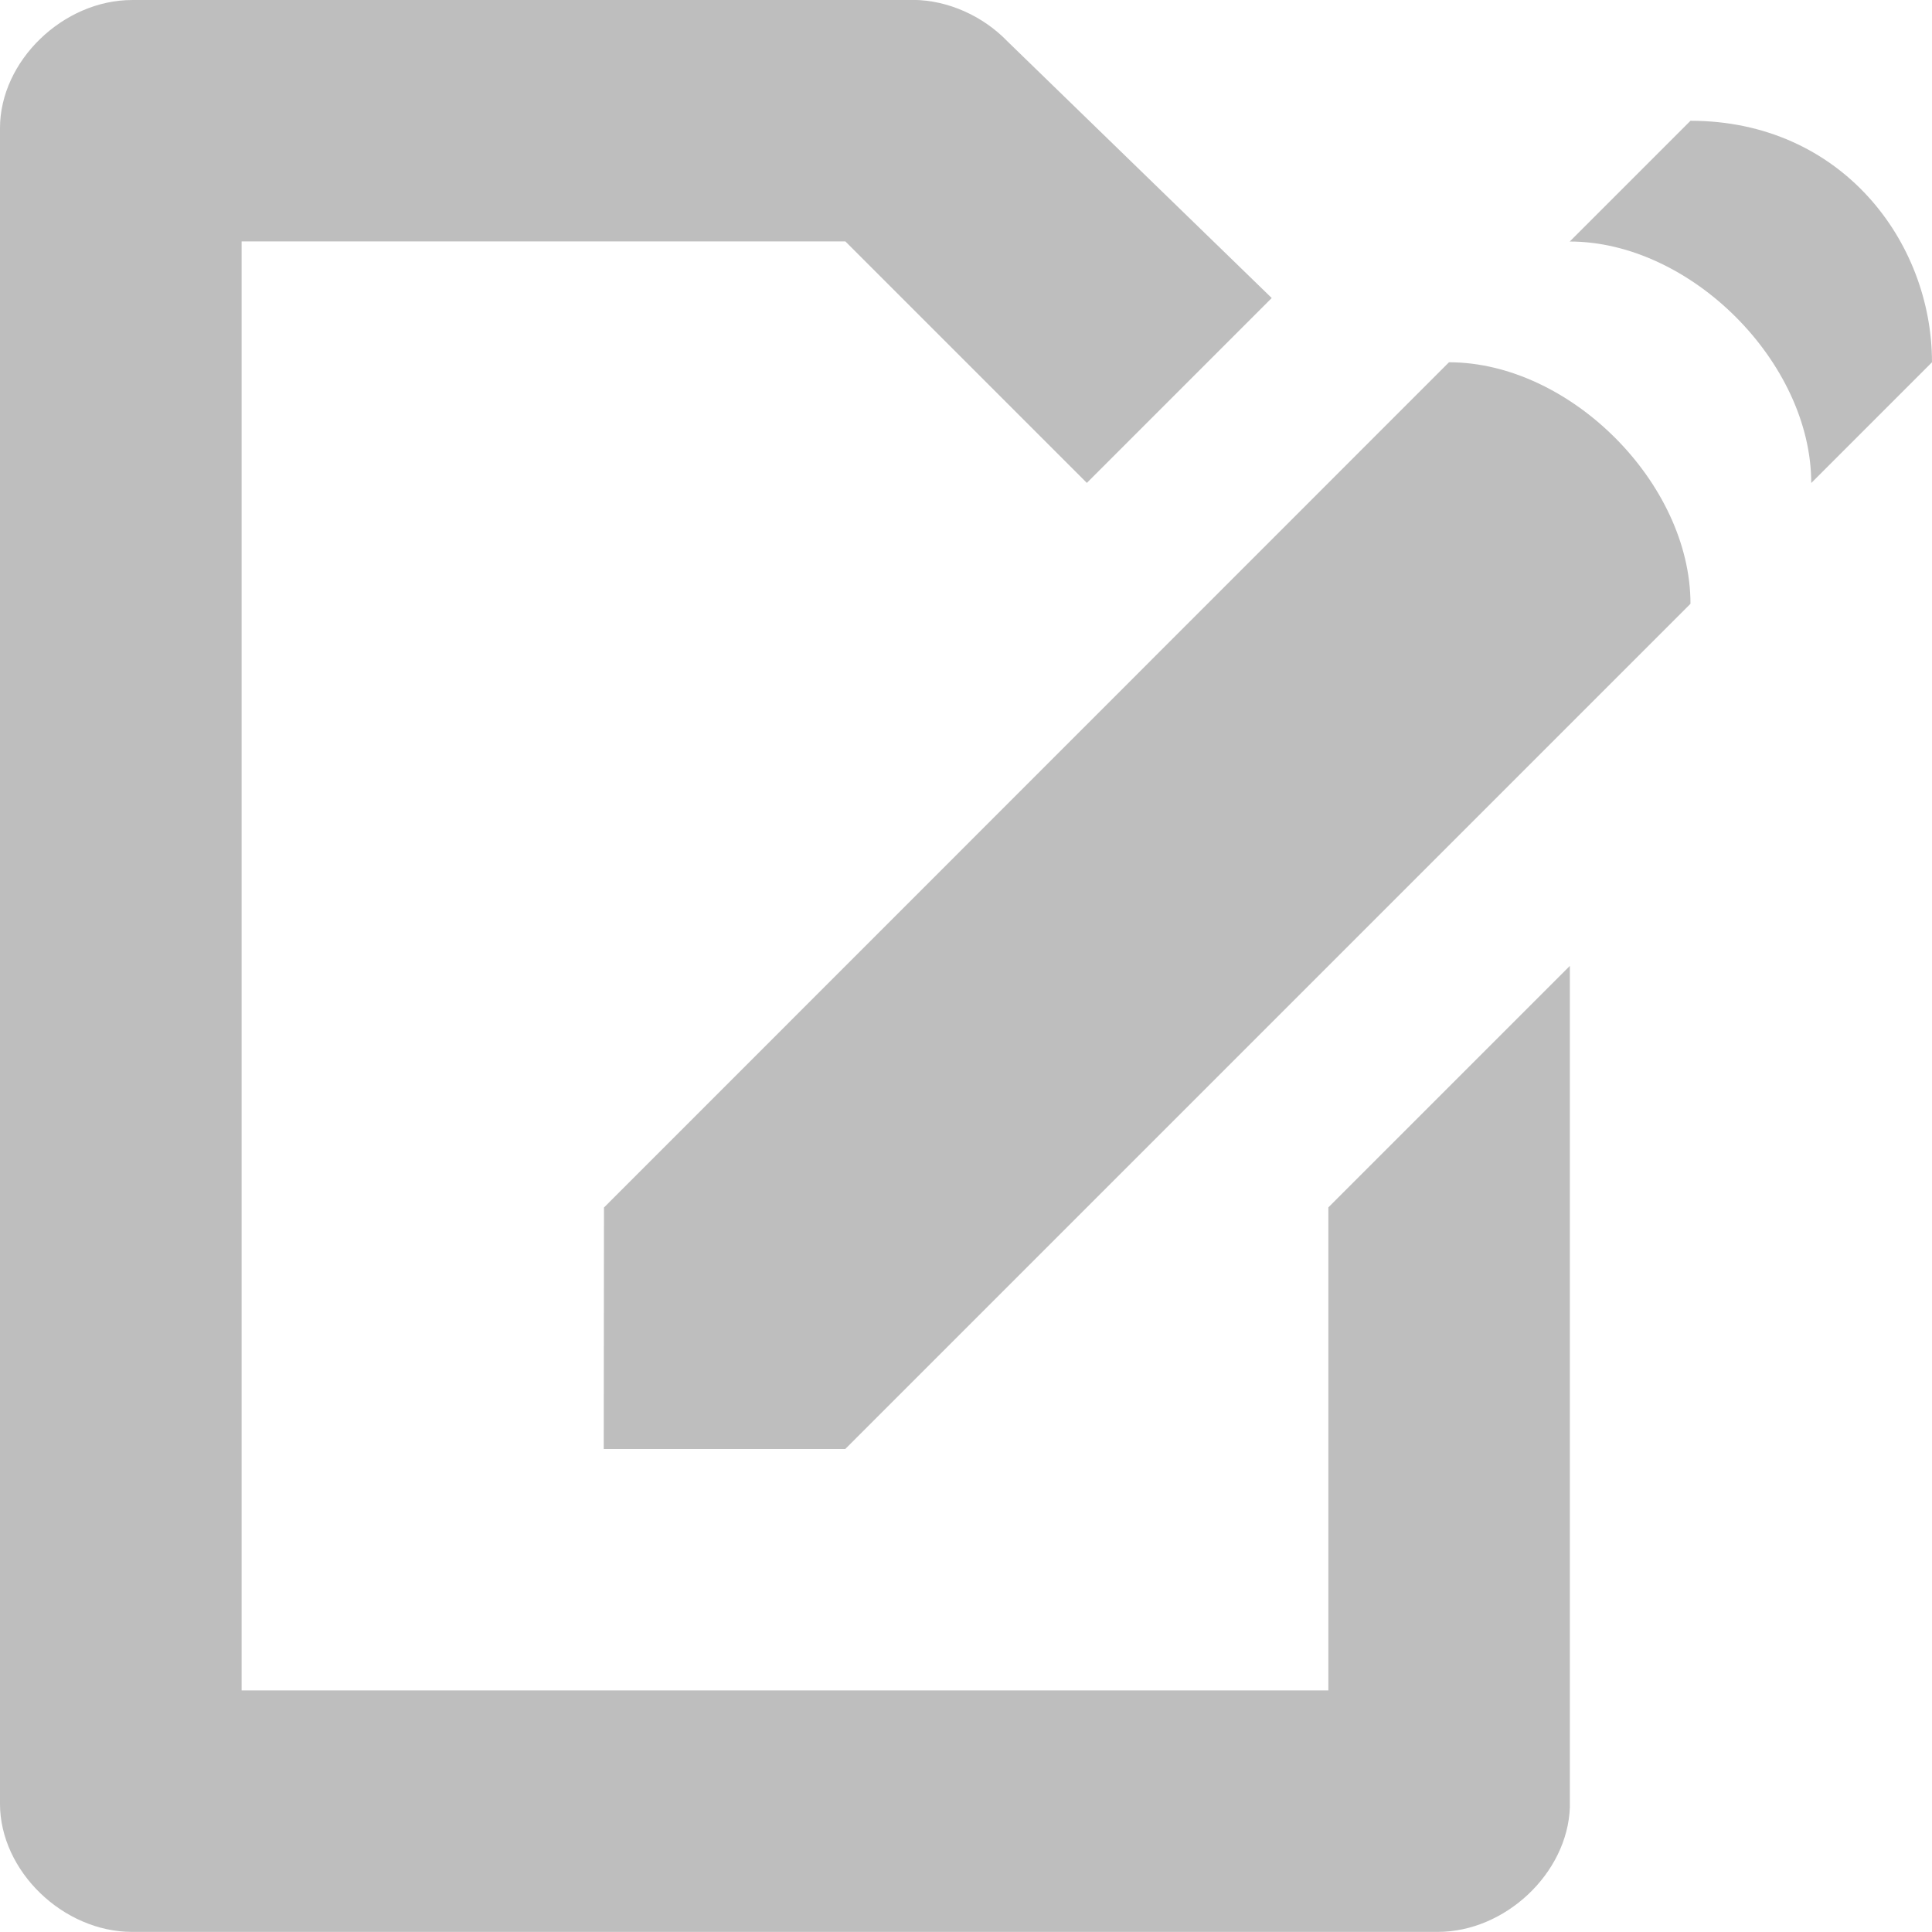
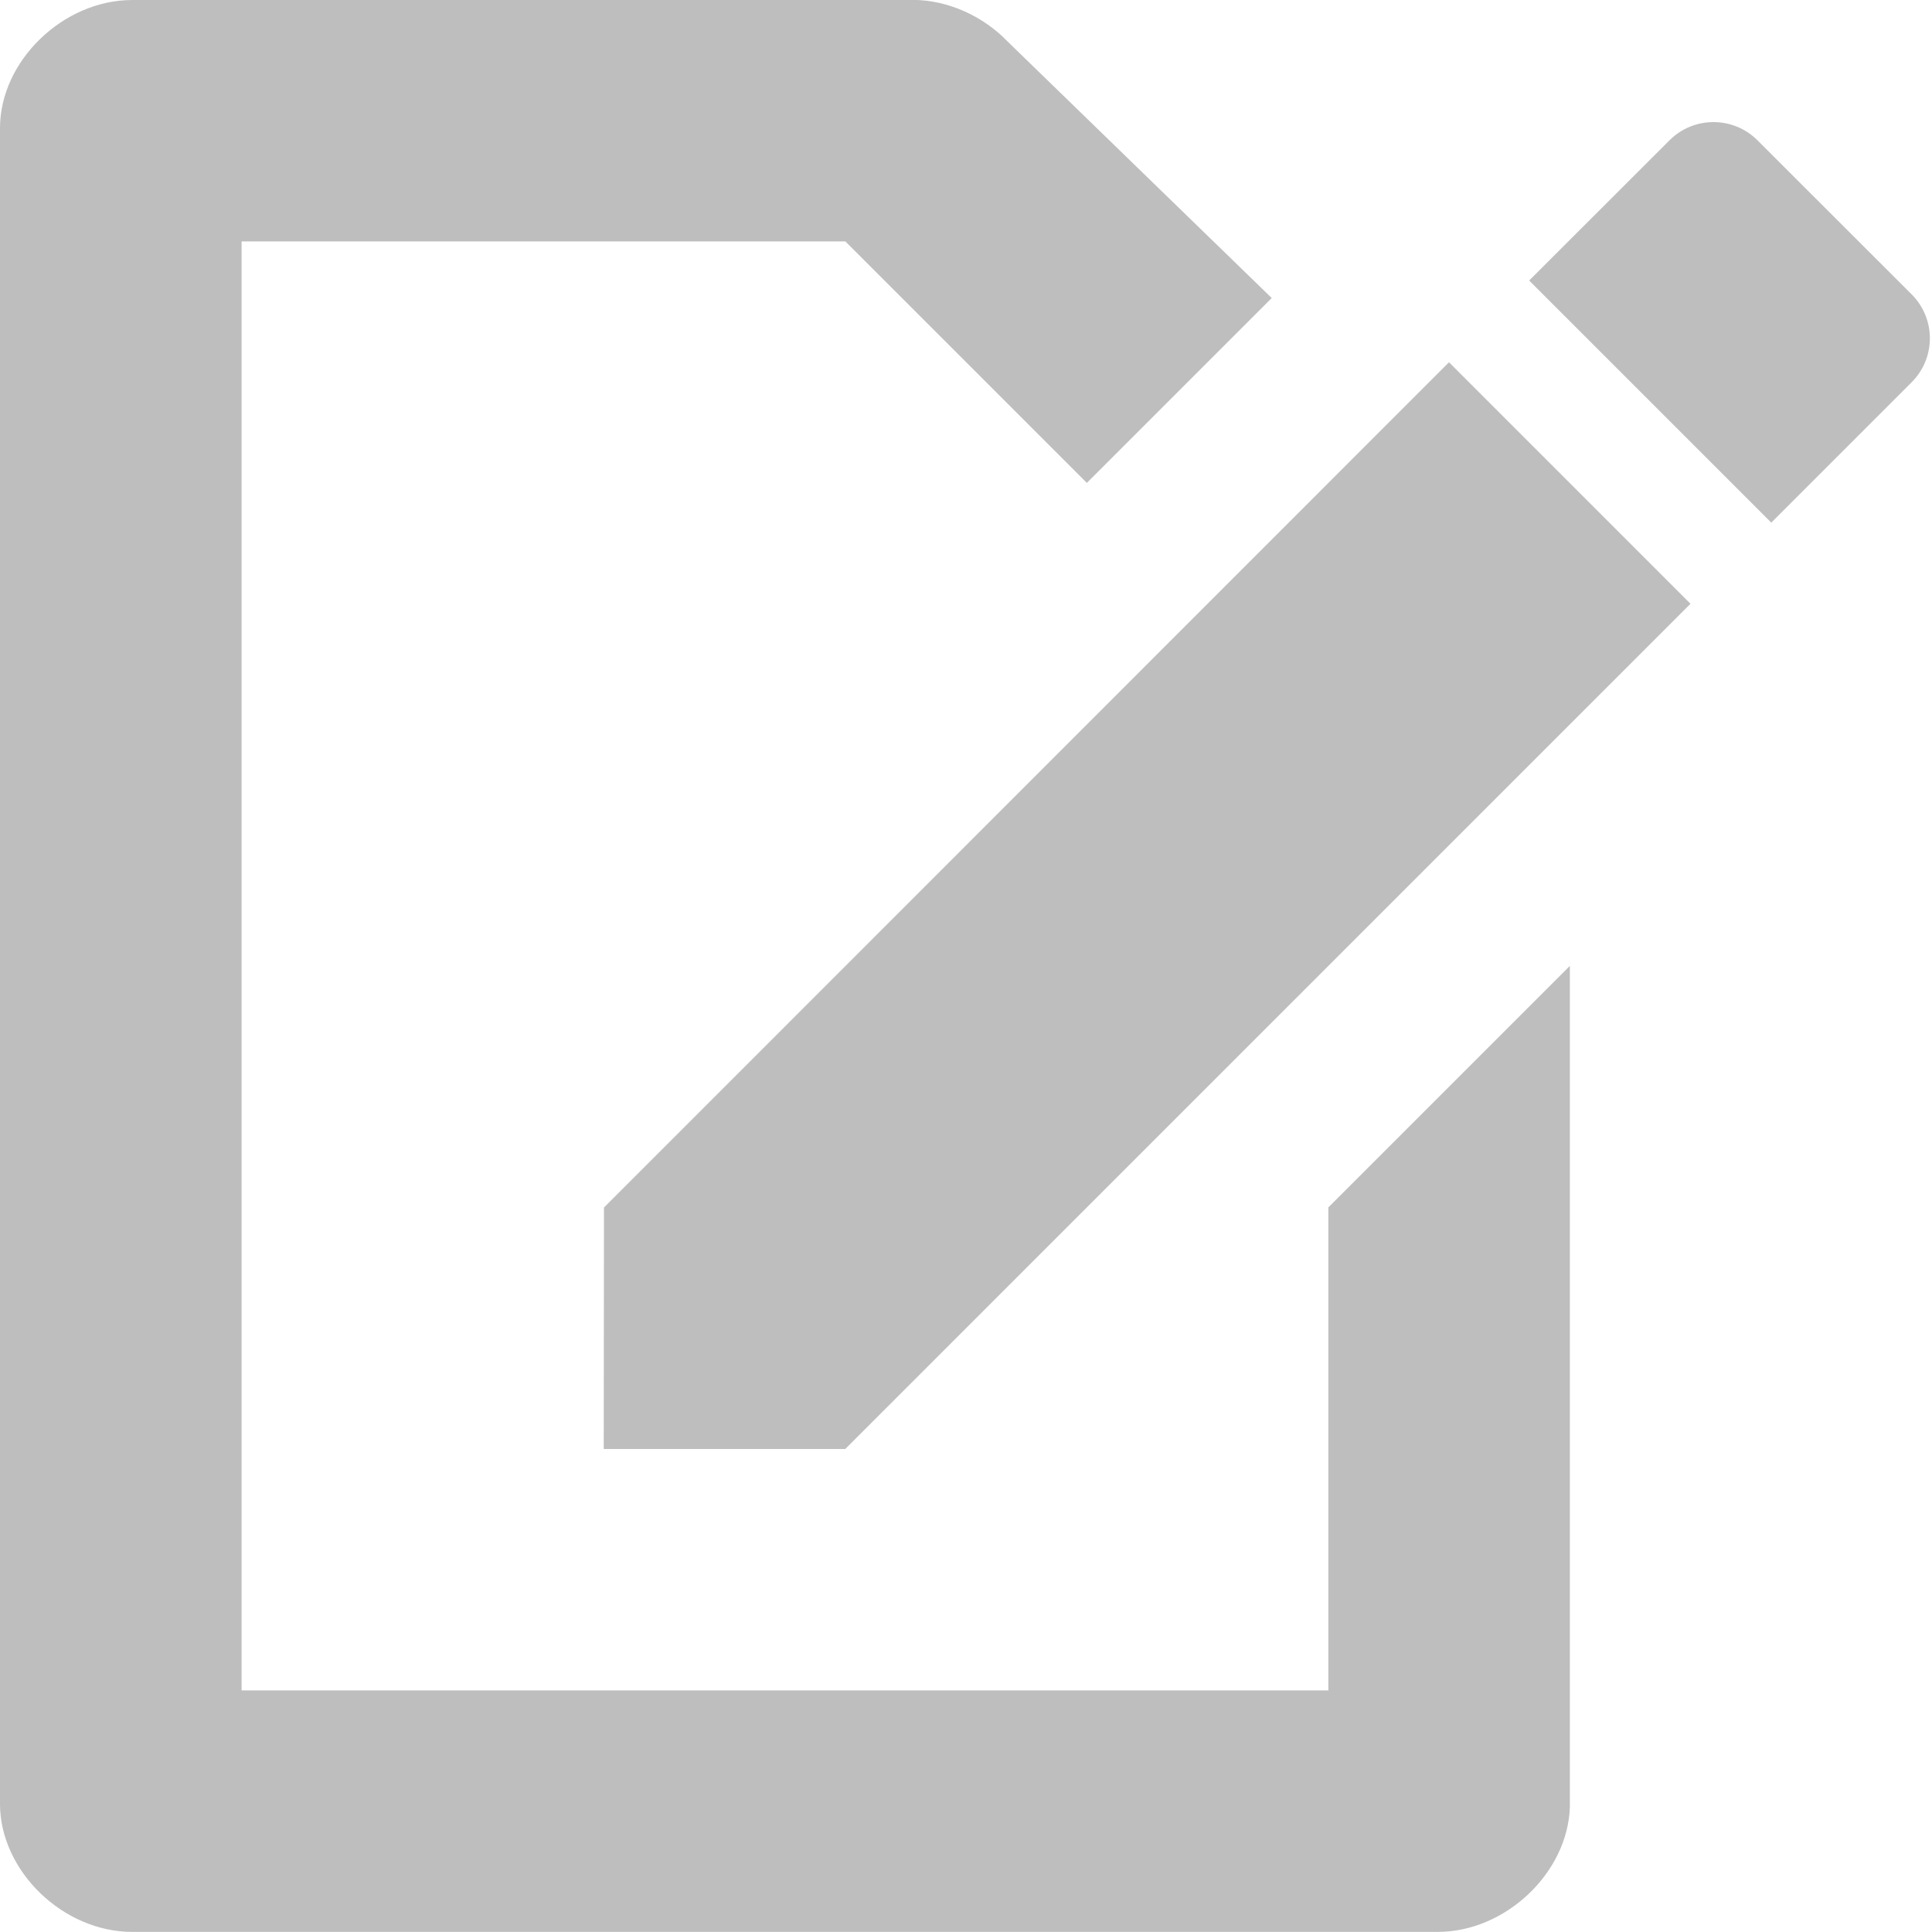
- <svg xmlns="http://www.w3.org/2000/svg" height="16" id="svg7384" version="1.1" width="16">
-   <defs id="defs7386" />
+ <svg xmlns="http://www.w3.org/2000/svg" xmlns:ns1="http://www.openswatchbook.org/uri/2009/osb" height="16" id="svg7384" version="1.1" width="16">
+   <defs id="defs7386">
+     <linearGradient gradientTransform="matrix(-2.736579,0.2820293,-0.1890831,-0.9998832,239.5401,-879.4556)" id="linearGradient19282" ns1:paint="solid">
+       <stop id="stop19284" offset="0" style="stop-color:#666666;stop-opacity:1;" />
+     </linearGradient>
+   </defs>
  <g id="layer9" style="display:inline" transform="translate(-283.0291,-629.0258)" />
-   <g id="layer10" transform="translate(-283.0291,-629.0258)" />
+   <g id="layer10" style="display:inline" transform="translate(-283.0291,-629.0258)" />
  <g id="layer11" transform="translate(-283.0291,-629.0258)">
-     <path d="m 288.031,639.026 6.998,-7 c 1,0 2,1 2,2 l -7,7 -2,0 z" id="path2273-6-2" style="fill:#bebebe;fill-opacity:1;fill-rule:evenodd;stroke:none" />
-     <path d="m 296.029,631.026 c 1,0 2,1 2,2 l 1,-1 c 0,-1 -0.752,-2 -2,-2 z" id="path4113-1-6-3" style="fill:#bebebe;fill-opacity:1;fill-rule:nonzero;stroke:none;stroke-width:1;marker:none;visibility:visible;display:inline;overflow:visible;enable-background:new" />
-     <path d="m 284.123,629.026 c -0.569,5e-5 -1.094,0.503 -1.094,1.062 l 0,12.844 0,0.25 0,0.781 c 5e-5,0.56 0.525,1.062 1.094,1.062 l 4.344,0 1.125,0 5.344,0 c 0.558,-5e-5 1.074,-0.485 1.094,-1.031 3.9e-4,-0.011 0,-0.02 0,-0.031 l 0,-6.938 -2,2 0,4 -9,0 0,-12 5,0 2,2 1.531,-1.531 -2.188,-2.125 c -0.2,-0.208 -0.49,-0.342 -0.781,-0.344 z" id="path6682-6" style="font-size:medium;font-style:normal;font-variant:normal;font-weight:normal;font-stretch:normal;text-indent:0;text-align:start;text-decoration:none;line-height:normal;letter-spacing:normal;word-spacing:normal;text-transform:none;direction:ltr;block-progression:tb;writing-mode:lr-tb;text-anchor:start;baseline-shift:baseline;color:#000000;fill:#bebebe;fill-opacity:1;stroke:none;stroke-width:2;marker:none;visibility:visible;display:inline;overflow:visible;enable-background:accumulate;font-family:Sans;-inkscape-font-specification:Sans" />
+     <path d="m 288.031,639.026 6.998,-7 2,2 -7,7 -2,0 z" id="path2273-6-2" style="fill:#bebebe;fill-opacity:1;fill-rule:evenodd;stroke:none" />
+     <path d="m 284.123,629.026 c -0.569,5e-5 -1.094,0.503 -1.094,1.062 l 0,12.844 0,0.25 0,0.781 c 5e-5,0.56 0.525,1.062 1.094,1.062 l 4.344,0 1.125,0 5.344,0 c 0.558,-5e-5 1.074,-0.485 1.094,-1.031 3.9e-4,-0.011 0,-0.02 0,-0.031 l 0,-6.938 -2,2 0,4 -9,0 0,-12 5,0 2,2 1.531,-1.531 -2.188,-2.125 c -0.2,-0.208 -0.49,-0.342 -0.781,-0.344 z" id="path6682-6" style="color:#000000;font-style:normal;font-variant:normal;font-weight:normal;font-stretch:normal;font-size:medium;line-height:normal;font-family:Sans;-inkscape-font-specification:Sans;text-indent:0;text-align:start;text-decoration:none;text-decoration-line:none;letter-spacing:normal;word-spacing:normal;text-transform:none;direction:ltr;block-progression:tb;writing-mode:lr-tb;baseline-shift:baseline;text-anchor:start;display:inline;overflow:visible;visibility:visible;fill:#bebebe;fill-opacity:1;stroke:none;stroke-width:2;marker:none;enable-background:accumulate" />
+     <path d="m 297.219,630.037 c -0.132,0 -0.263,0.05 -0.364,0.151 l -1.162,1.161 2.005,2.005 1.162,-1.162 c 0.202,-0.202 0.202,-0.527 0,-0.729 l -1.276,-1.275 c -0.101,-0.101 -0.233,-0.151 -0.364,-0.151 z" id="rect9831-8" style="color:#000000;clip-rule:nonzero;display:inline;overflow:visible;visibility:visible;opacity:1;isolation:auto;mix-blend-mode:normal;color-interpolation:sRGB;color-interpolation-filters:linearRGB;solid-color:#000000;solid-opacity:1;fill:#bebebe;fill-opacity:1;fill-rule:evenodd;stroke:none;stroke-width:1;stroke-linecap:butt;stroke-linejoin:miter;stroke-miterlimit:4;stroke-dasharray:none;stroke-dashoffset:0;stroke-opacity:1;marker:none;marker-start:none;marker-mid:none;marker-end:none;paint-order:normal;color-rendering:auto;image-rendering:auto;shape-rendering:auto;text-rendering:auto;enable-background:accumulate" />
  </g>
-   <g id="layer13" transform="translate(-283.0291,-629.0258)" />
+   <g id="layer13" style="display:inline" transform="translate(-283.0291,-629.0258)" />
  <g id="layer14" transform="translate(-283.0291,-629.0258)" />
  <g id="layer15" style="display:inline" transform="translate(-283.0291,-629.0258)" />
  <g id="g71291" style="display:inline" transform="translate(-283.0291,-629.0258)" />
  <g id="g4953" style="display:inline" transform="translate(-283.0291,-629.0258)" />
  <g id="layer12" style="display:inline" transform="translate(-283.0291,-629.0258)" />
</svg>
